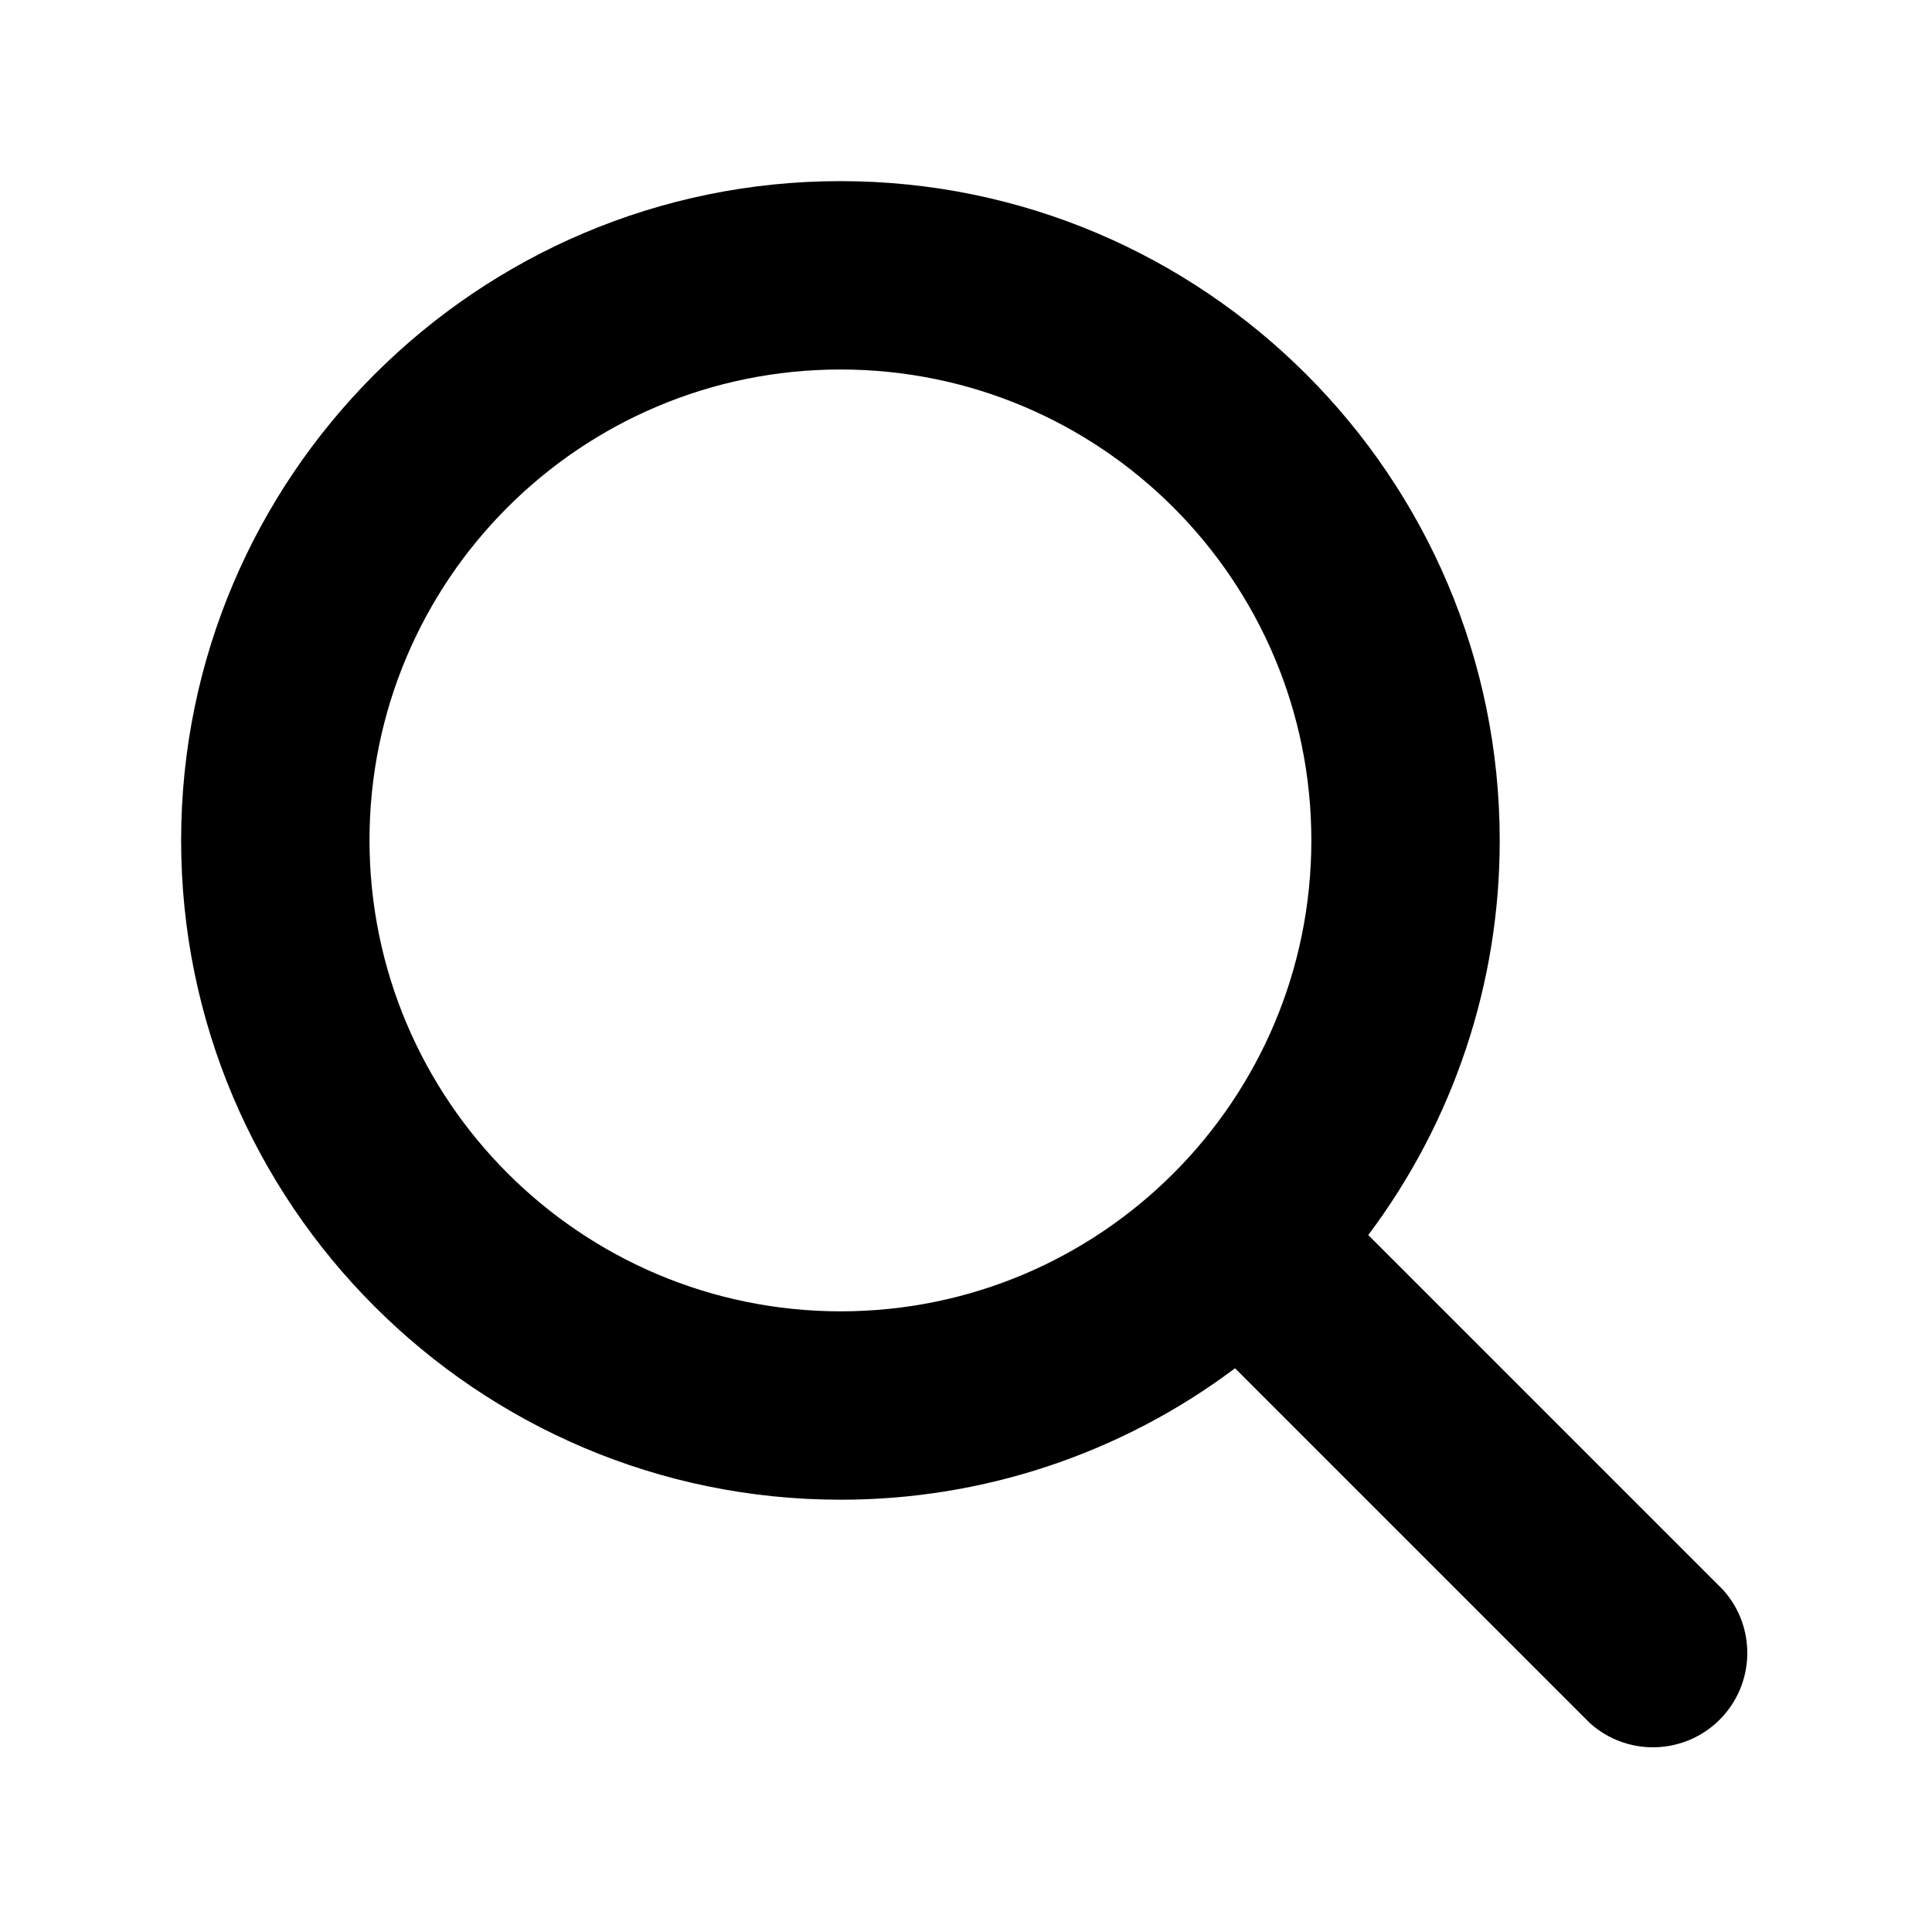
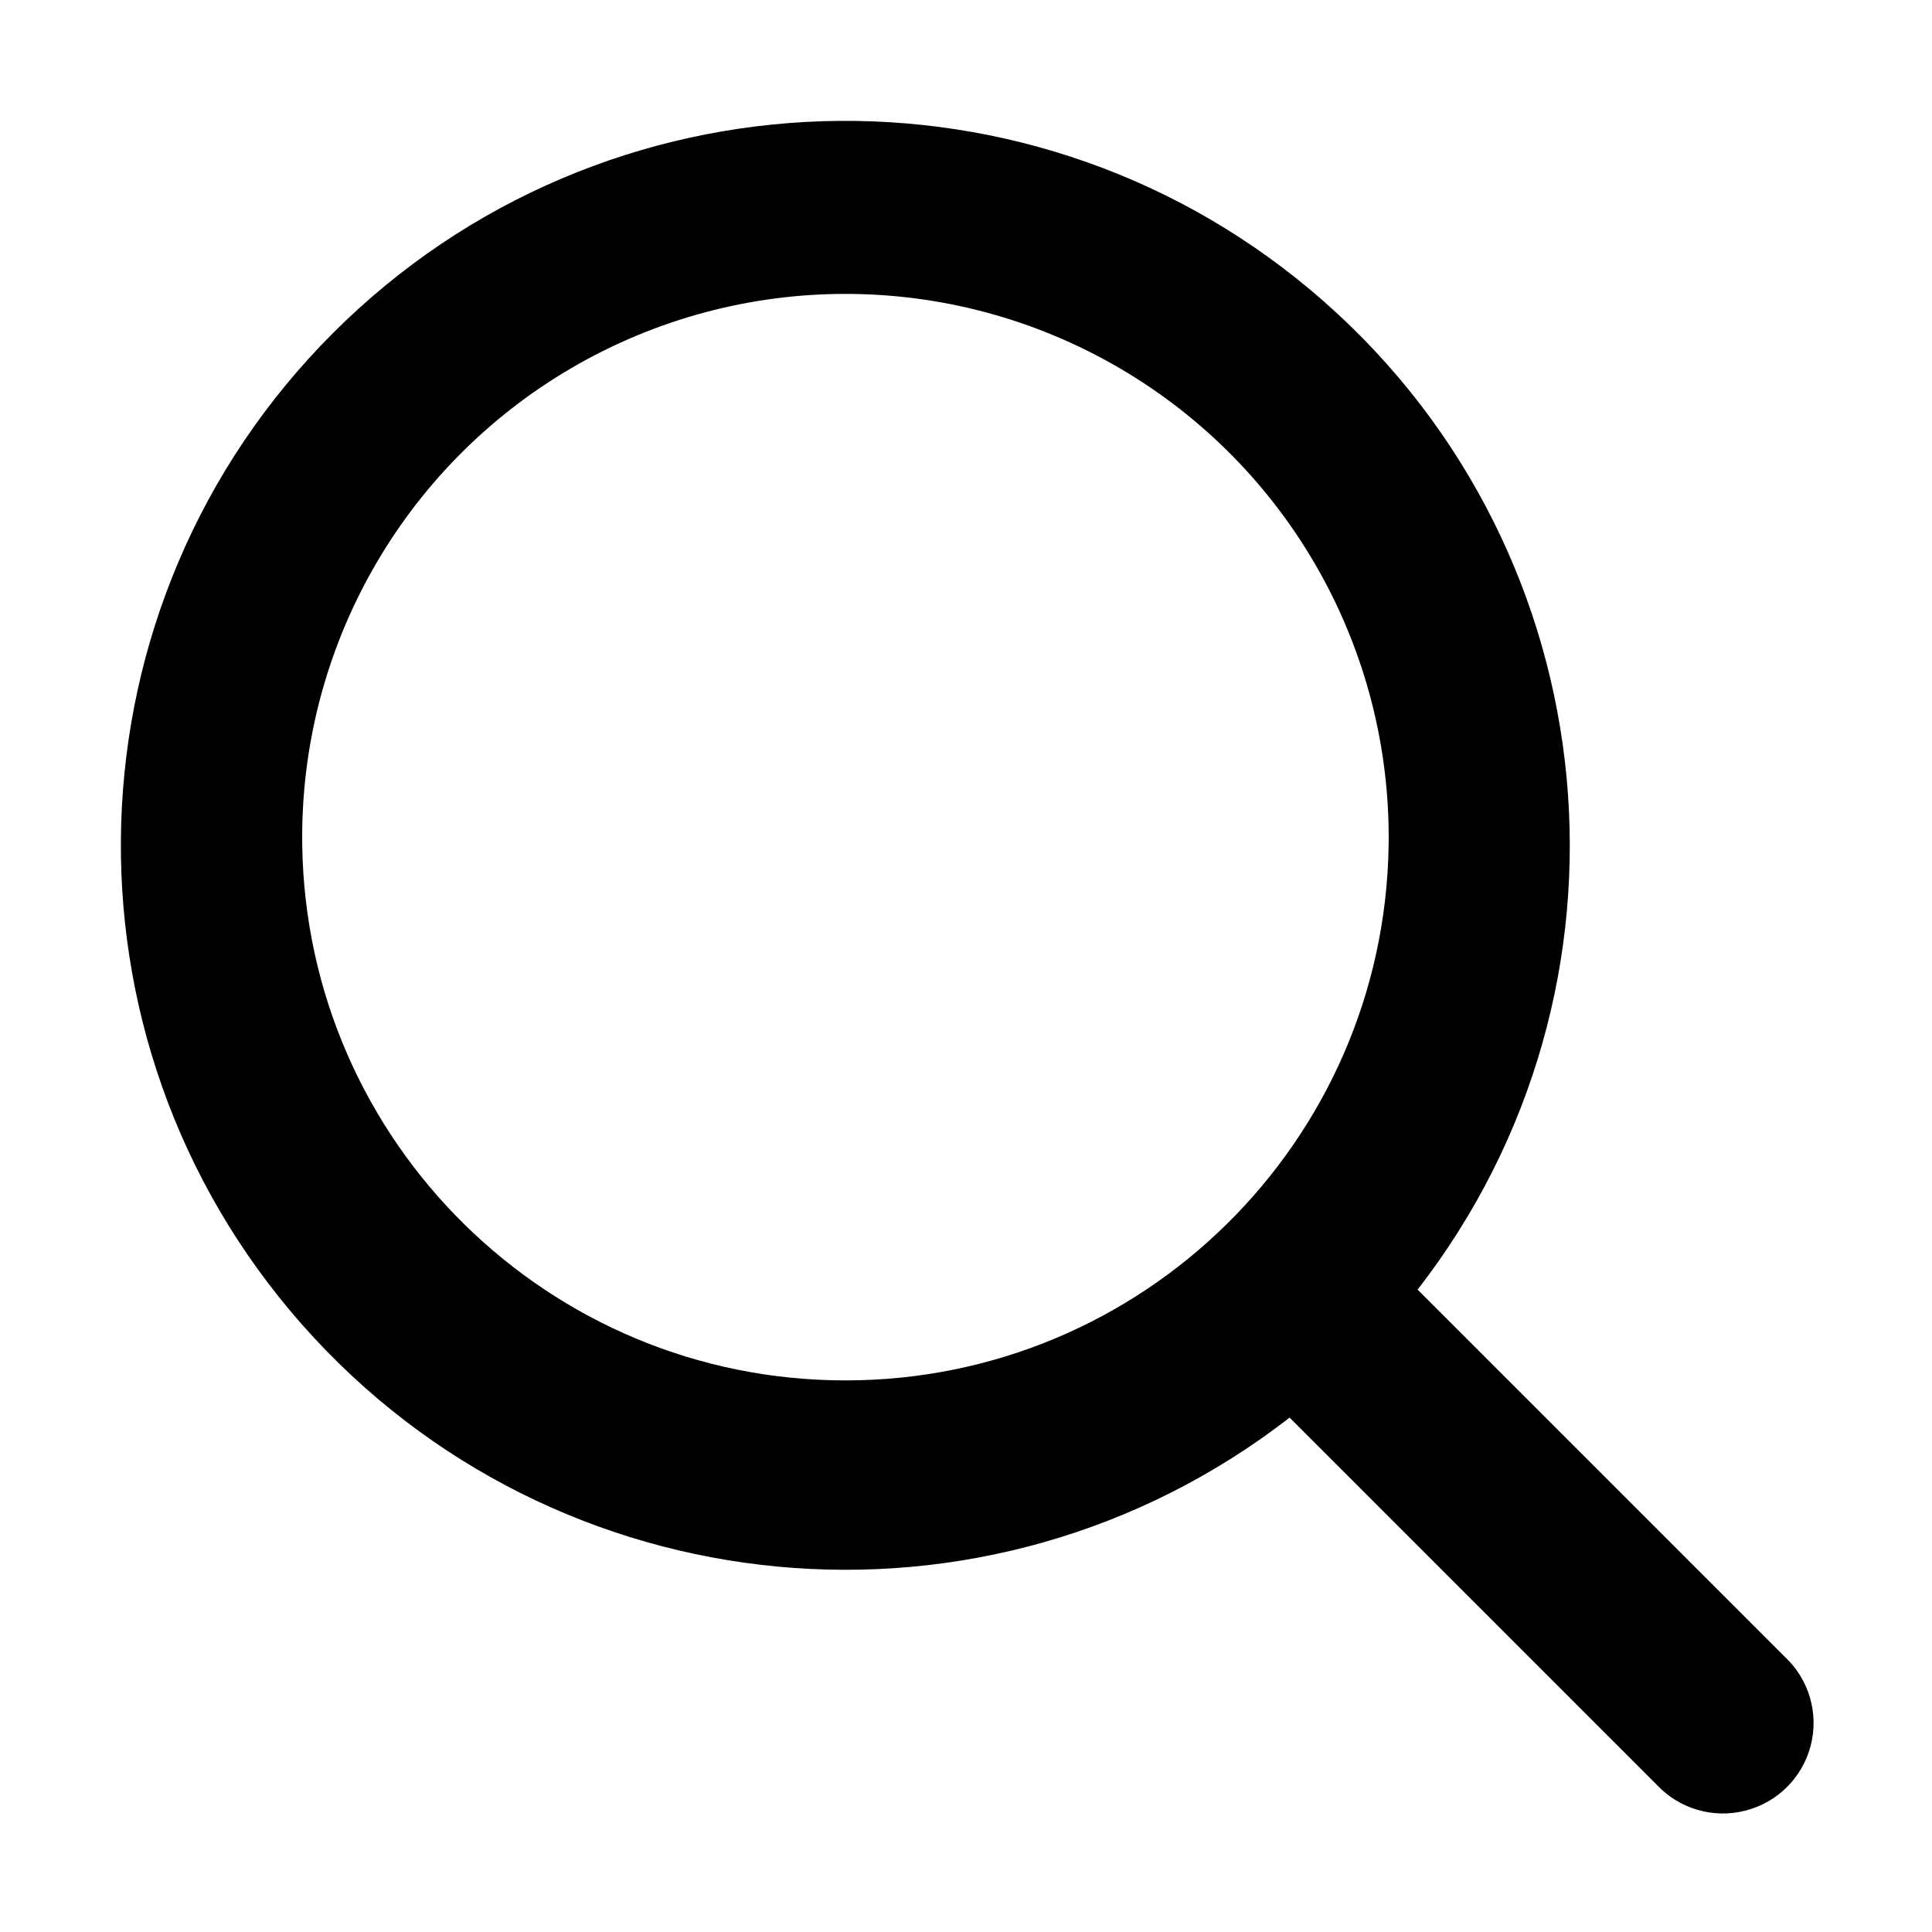
- <svg xmlns="http://www.w3.org/2000/svg" width="512" height="512" viewBox="0 0 512 512">
-   <path fill="currentColor" d="M456.69 421.39L362.6 327.3a173.81 173.81 0 0 0 34.84-104.58C397.44 126.38 319.06 48 222.72 48S48 126.38 48 222.72s78.38 174.72 174.72 174.72A173.81 173.81 0 0 0 327.3 362.6l94.09 94.09a25 25 0 0 0 35.3-35.3ZM97.92 222.72a124.8 124.8 0 1 1 124.8 124.8a124.95 124.95 0 0 1-124.8-124.8Z" />
+ <svg xmlns="http://www.w3.org/2000/svg" width="512" height="512" viewBox="0 0 16 16">
+   <path fill="currentColor" d="M10.68 11.74a6 6 0 0 1-7.922-8.982a6 6 0 0 1 8.982 7.922l3.04 3.04a.749.749 0 0 1-.326 1.275a.749.749 0 0 1-.734-.215ZM11.5 7a4.499 4.499 0 1 0-8.997 0A4.499 4.499 0 0 0 11.5 7Z" />
</svg>
